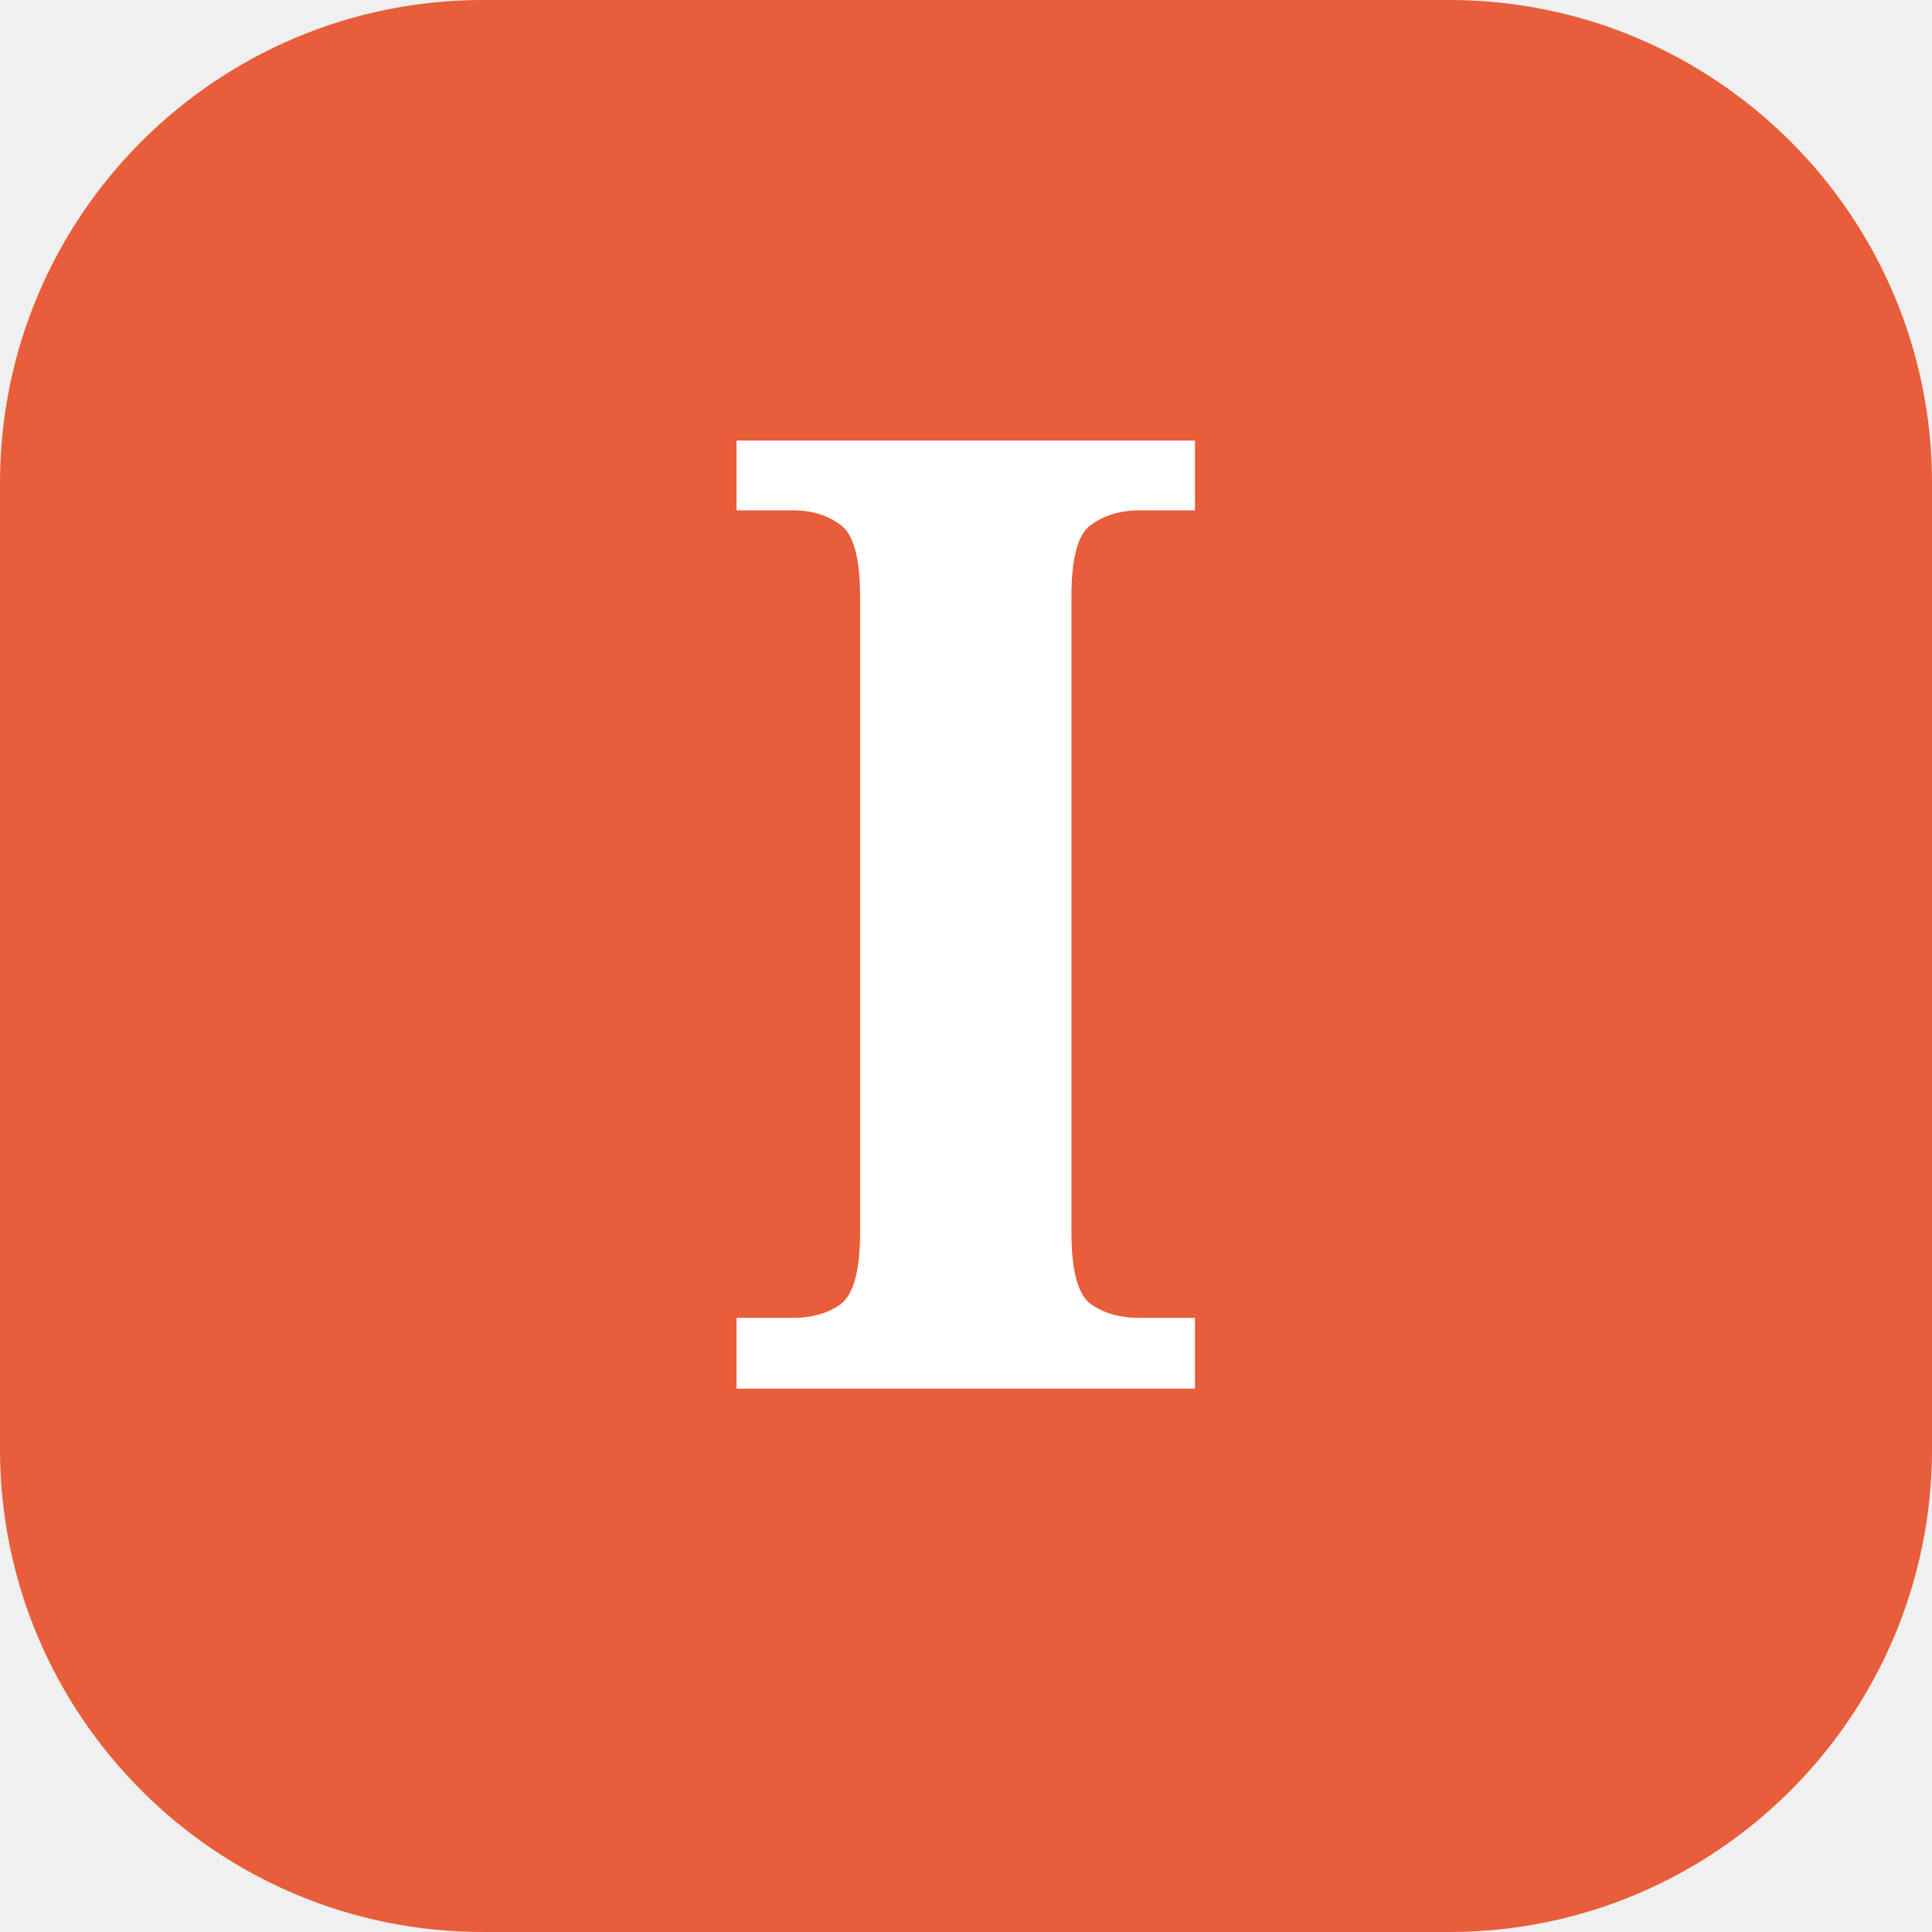
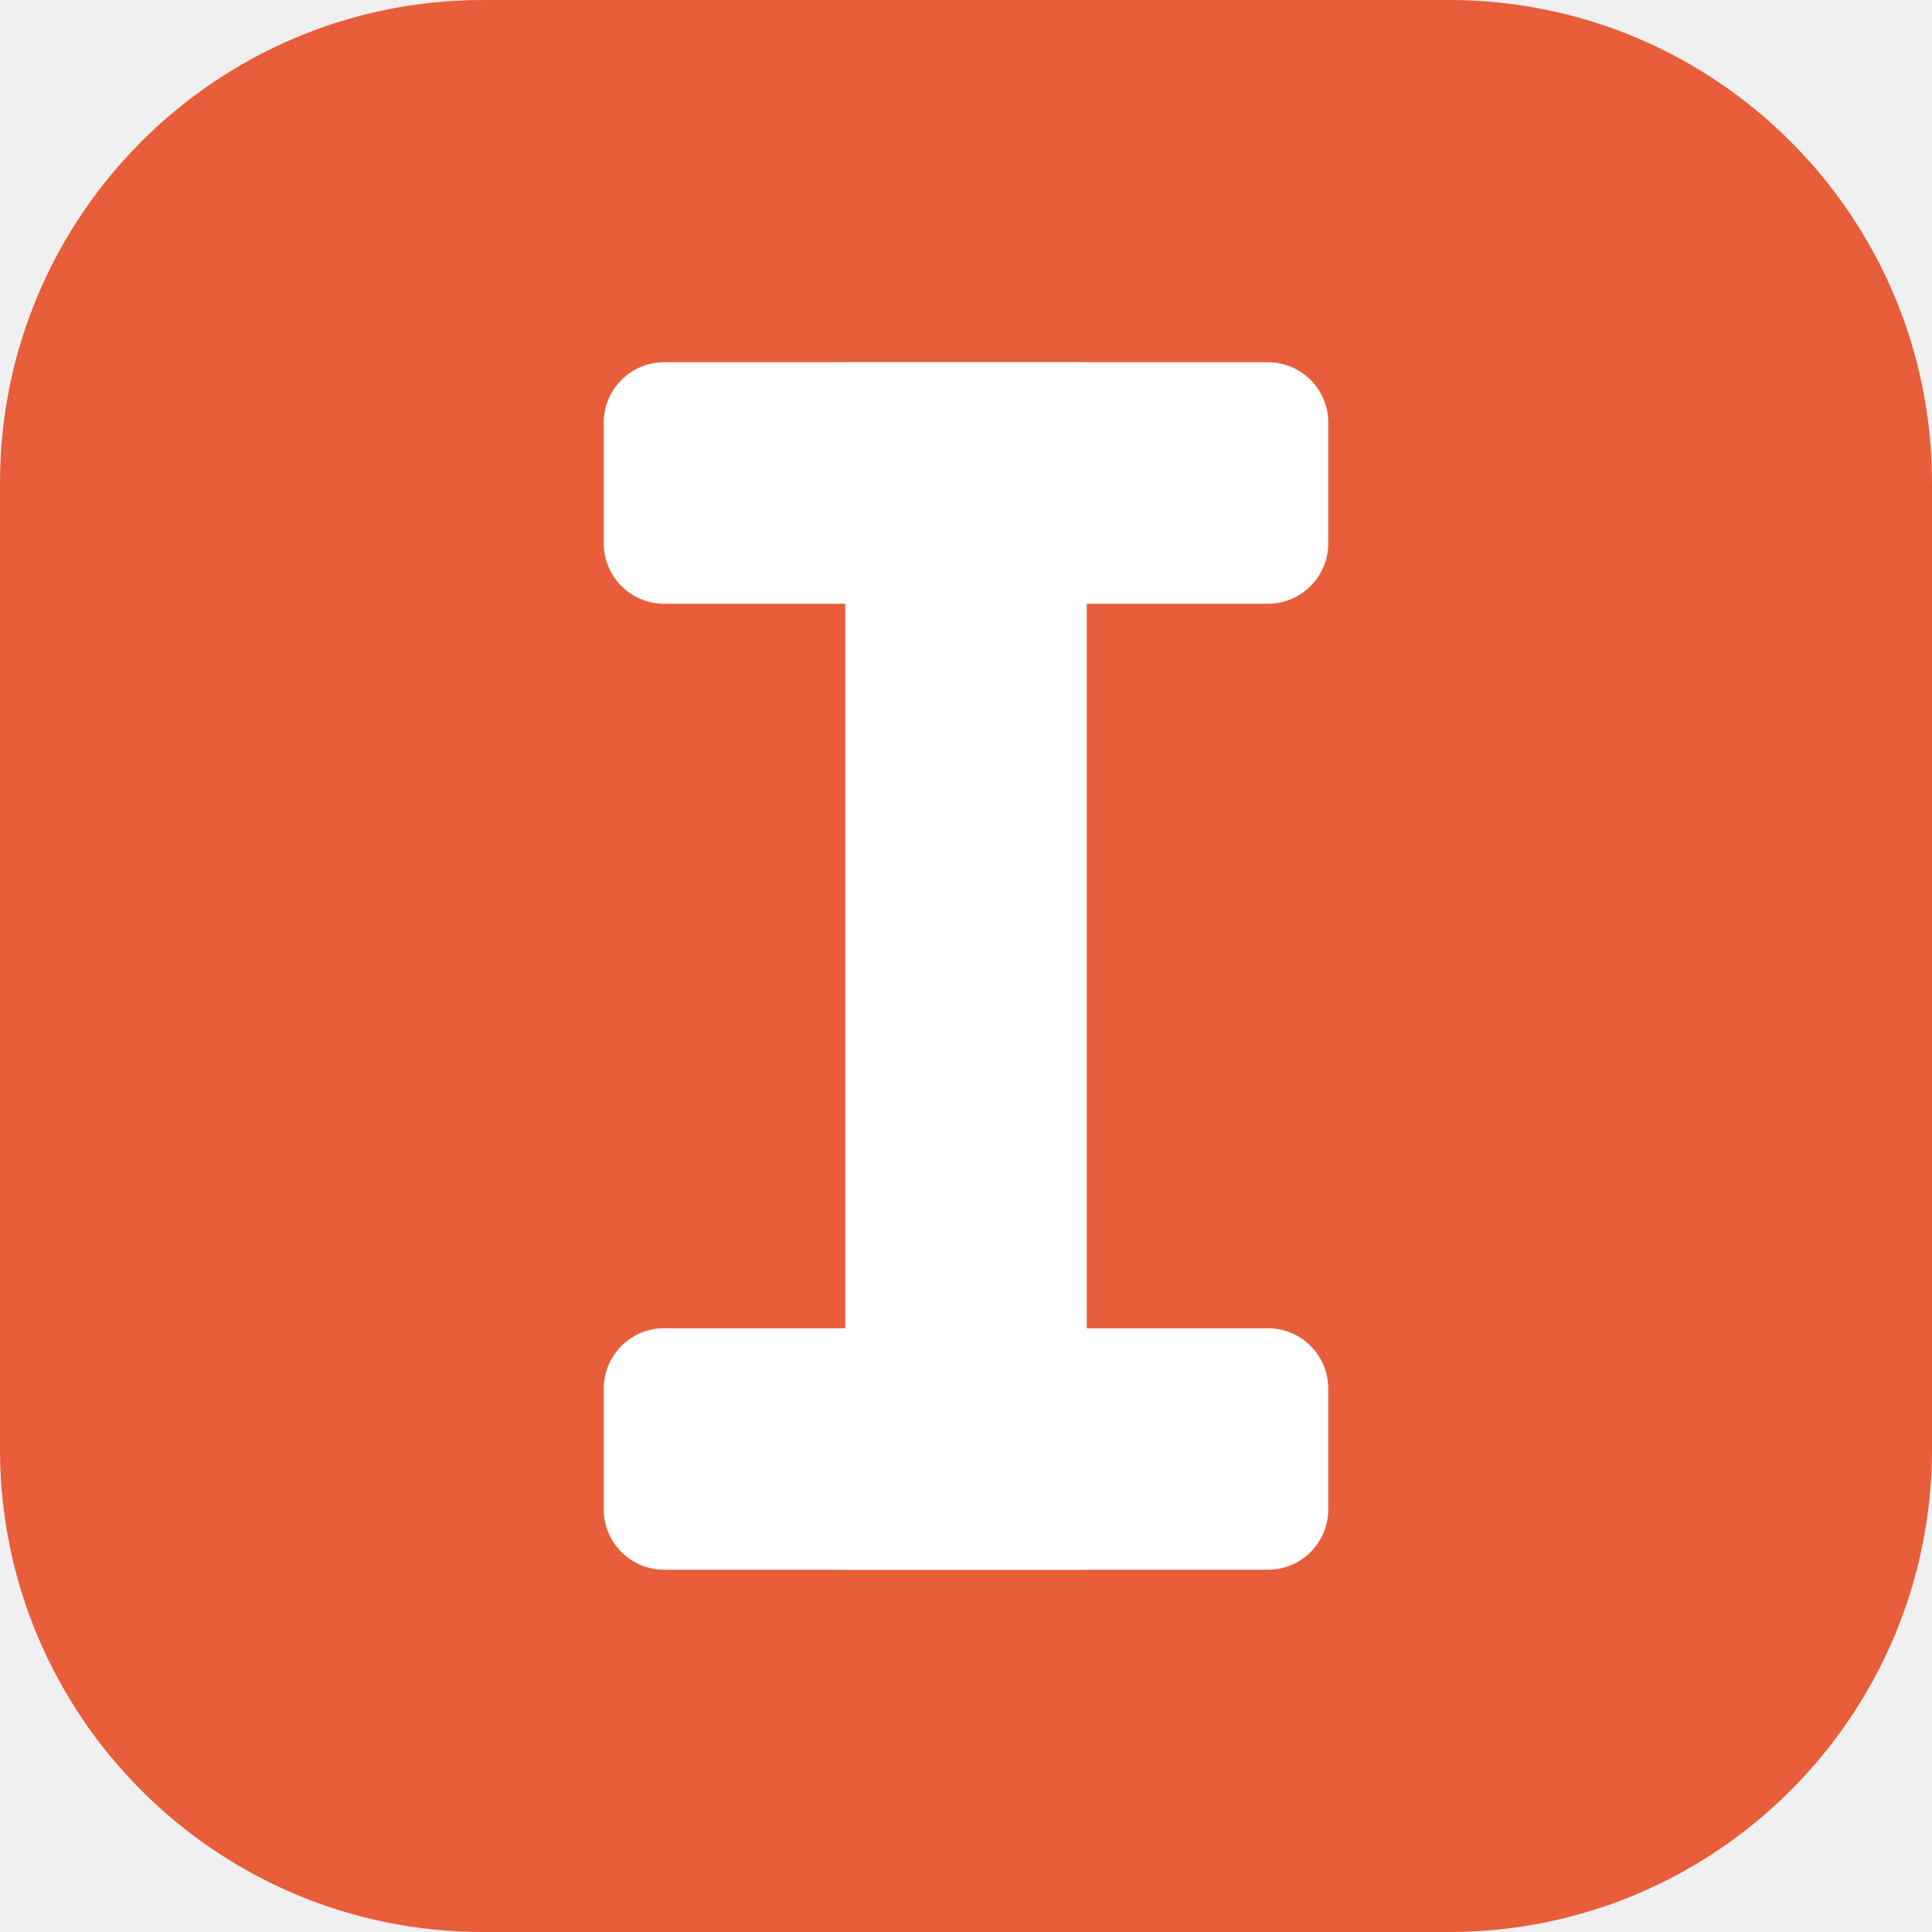
<svg xmlns="http://www.w3.org/2000/svg" viewBox="0 0 32 32">
  <rect width="32" height="32" rx="8" fill="#e85d3a" />
-   <text x="16" y="23" text-anchor="middle" font-family="serif" font-size="22" font-weight="700" fill="#ffffff">I</text>
+   <rect x="10" y="6" width="12" height="4" rx="1" fill="#ffffff" />
+   <rect x="14" y="6" width="4" height="20" fill="#ffffff" />
+   <rect x="10" y="22" width="12" height="4" rx="1" fill="#ffffff" />
</svg>
